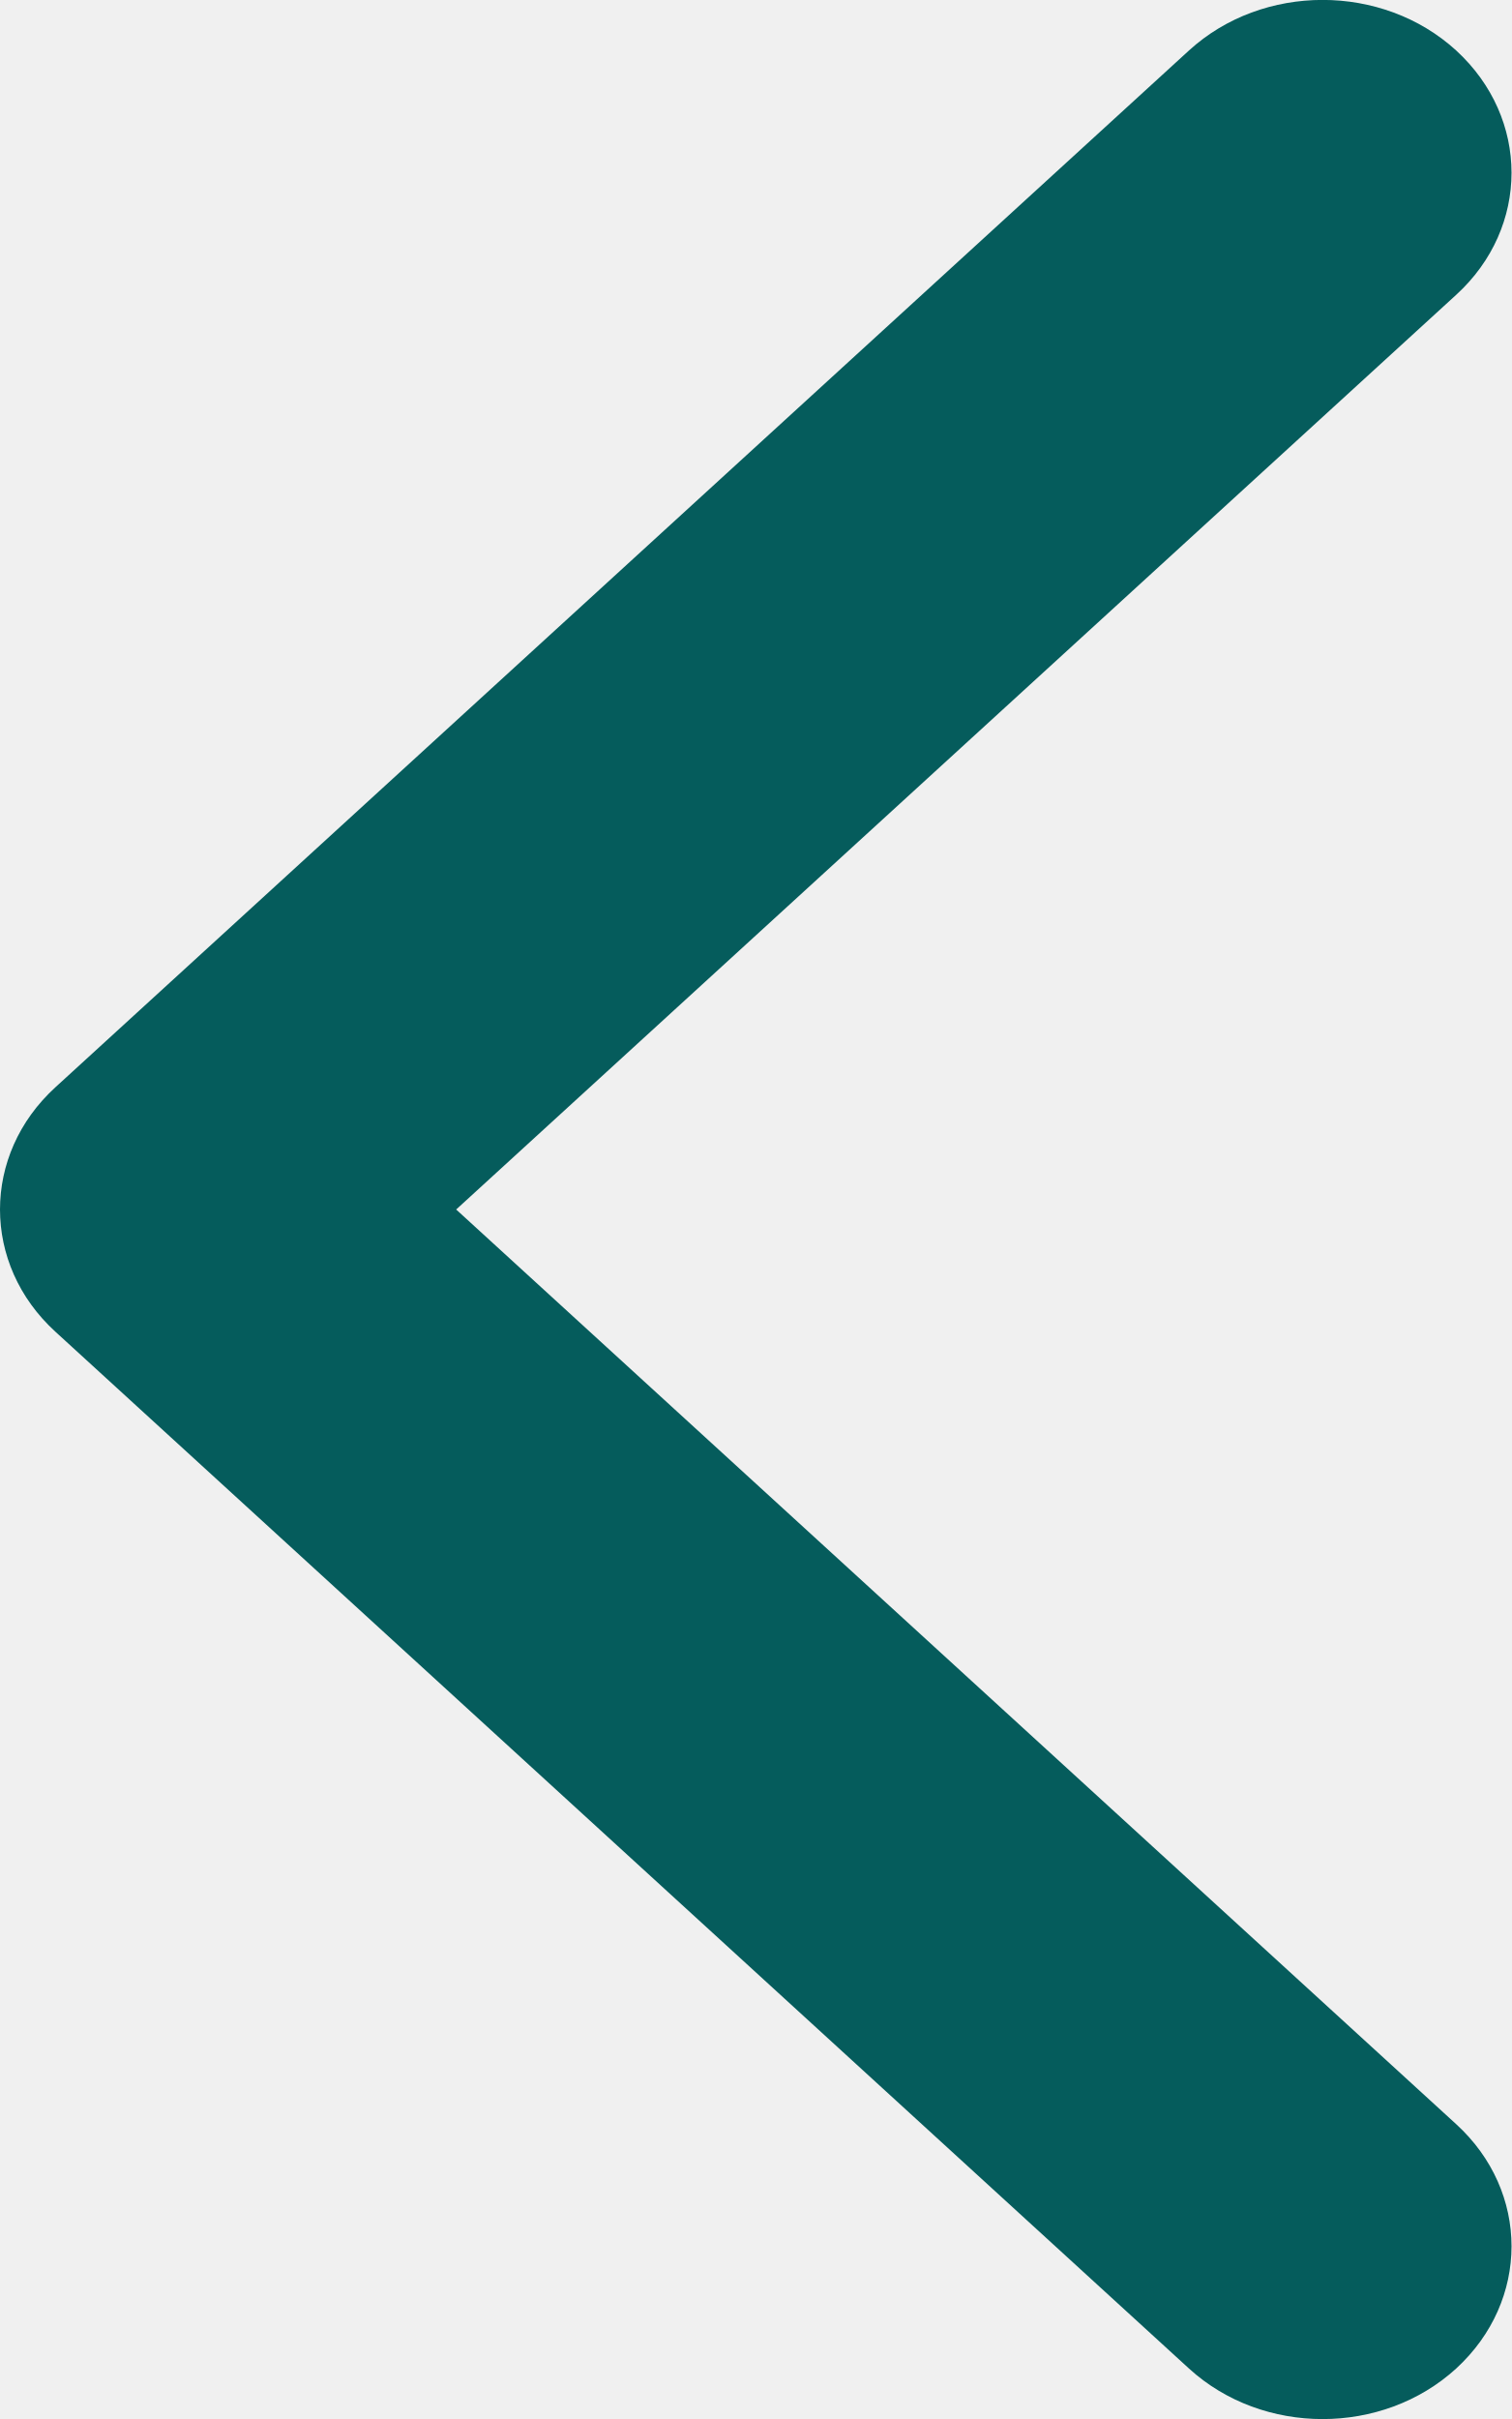
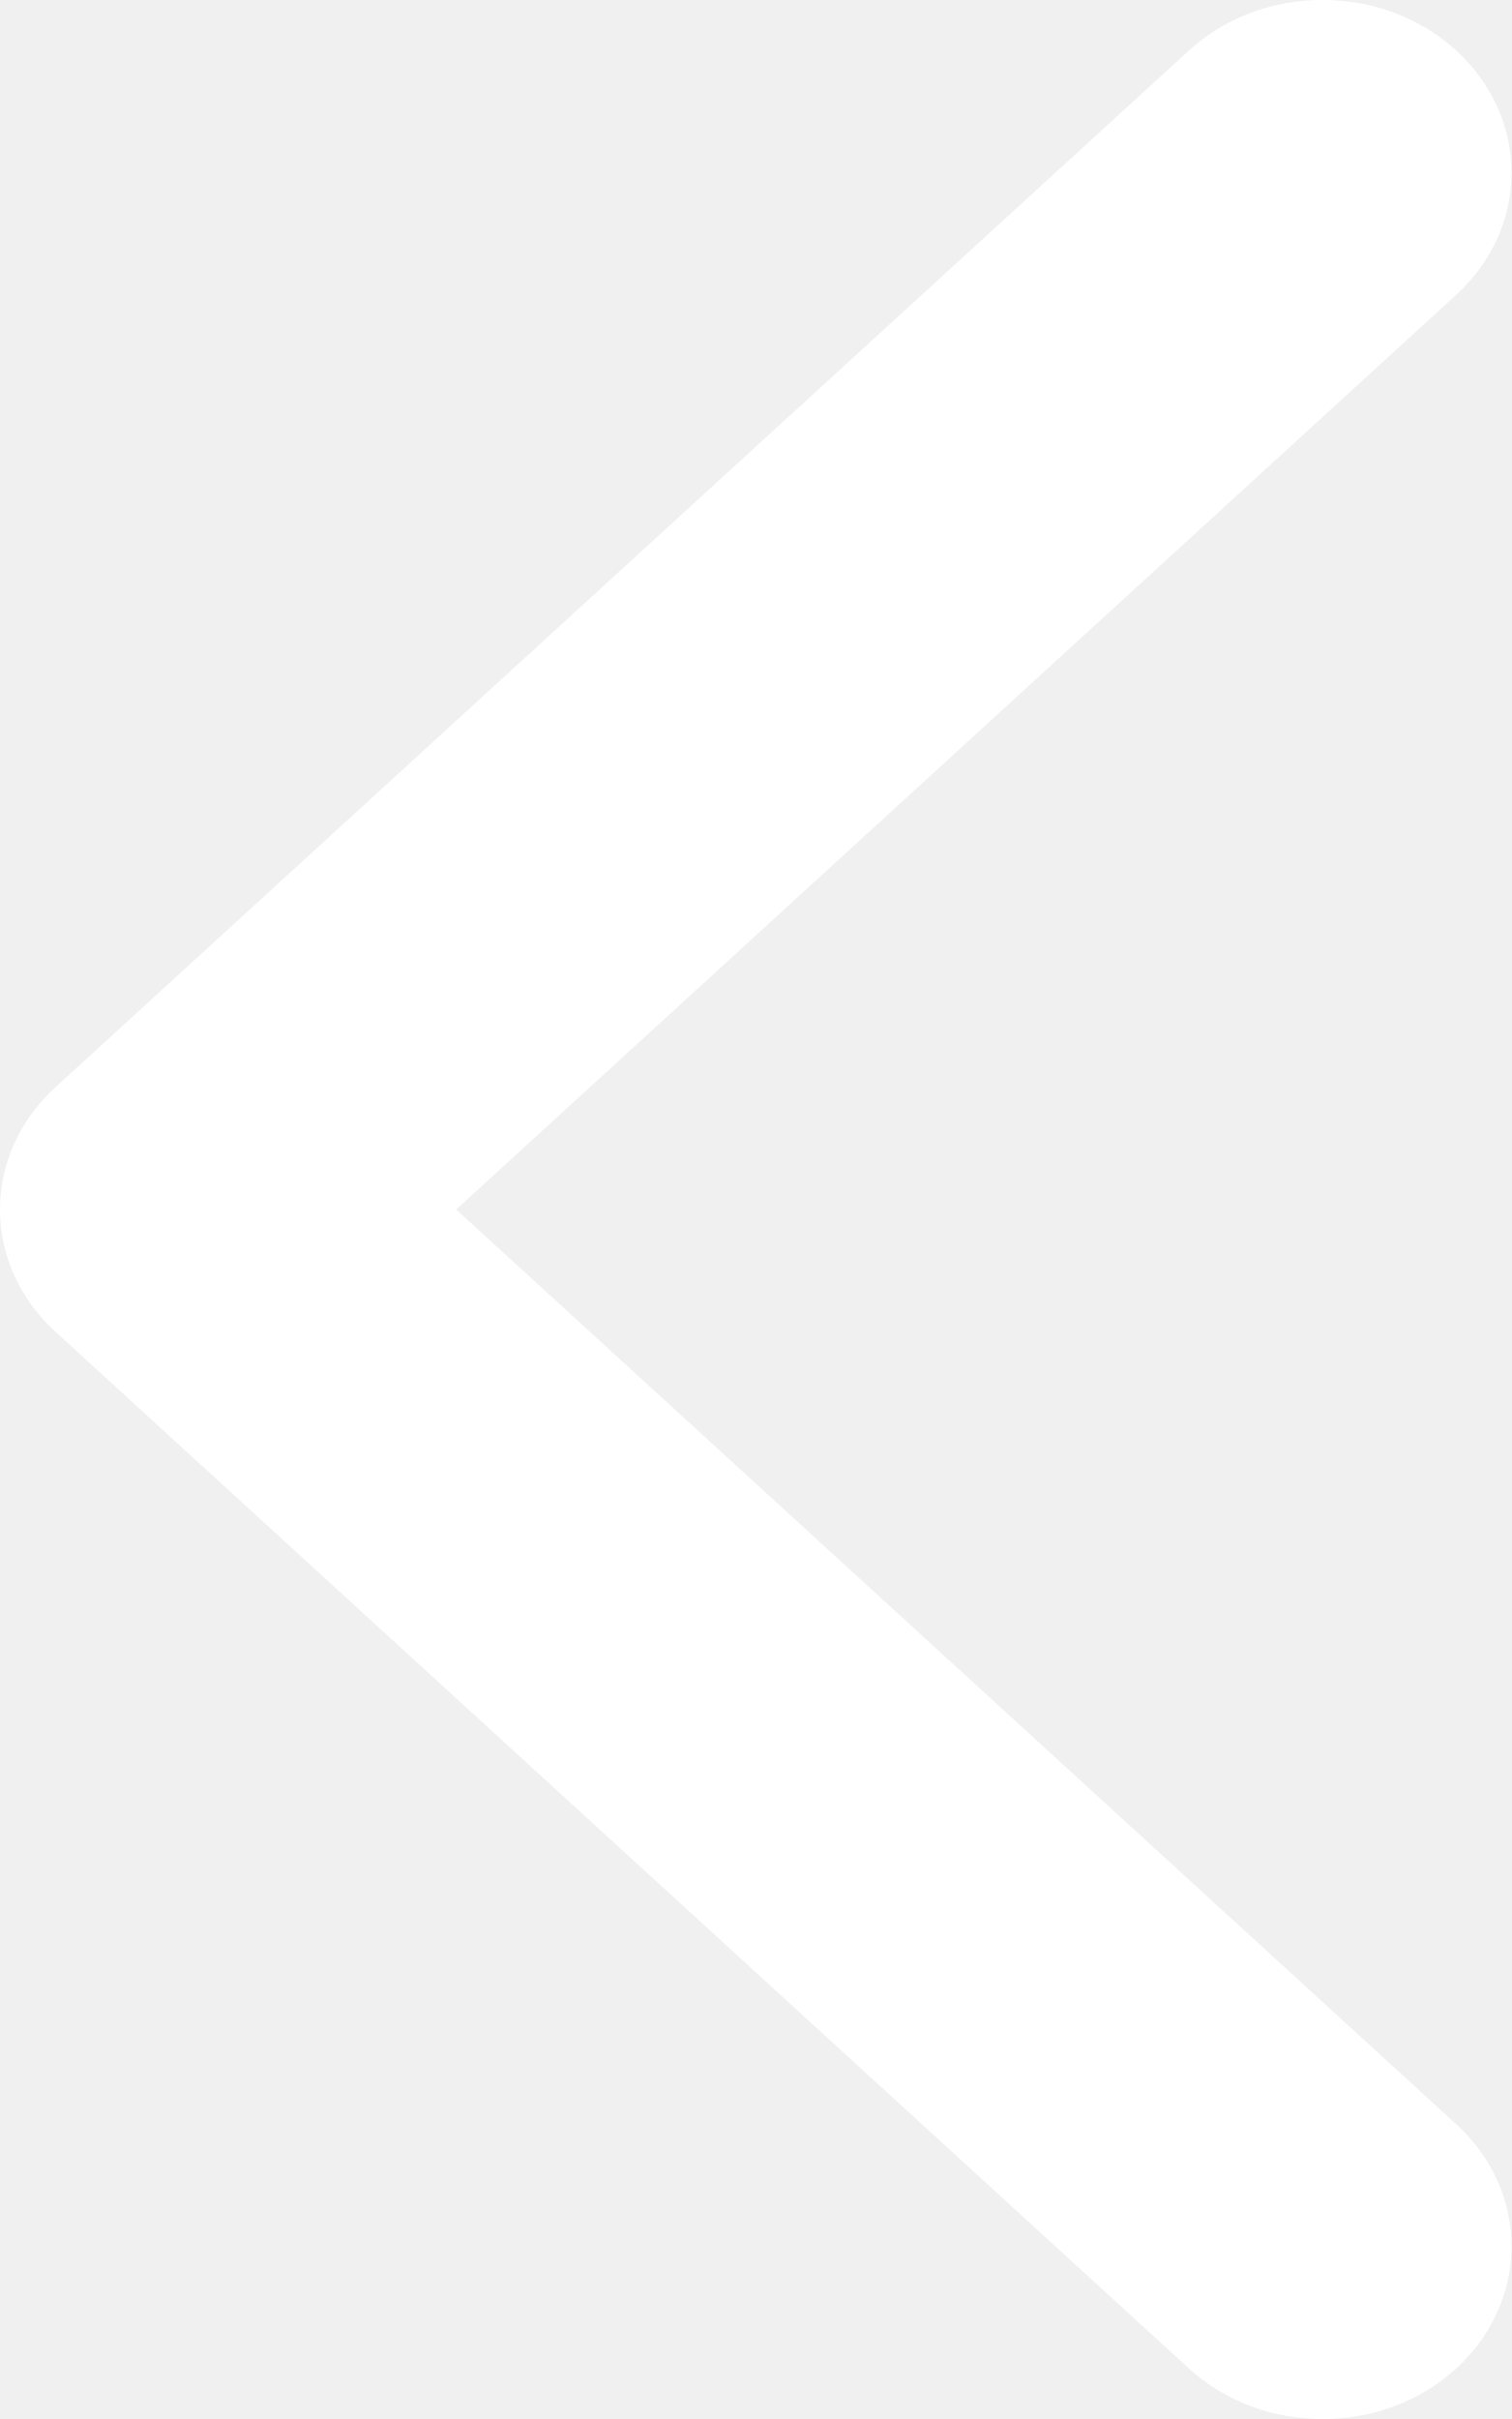
<svg xmlns="http://www.w3.org/2000/svg" width="5" height="8" viewBox="0 0 5 8" fill="none">
-   <path fill-rule="evenodd" clip-rule="evenodd" d="M4.817 0.167C5.061 0.391 5.061 0.752 4.817 0.975L1.509 4L4.817 7.025C5.061 7.248 5.061 7.609 4.817 7.833C4.573 8.056 4.177 8.056 3.933 7.833L0.183 4.404C-0.061 4.181 -0.061 3.819 0.183 3.596L3.933 0.167C4.177 -0.056 4.573 -0.056 4.817 0.167Z" fill="#055C5C" />
+   <path fill-rule="evenodd" clip-rule="evenodd" d="M4.817 0.167C5.061 0.391 5.061 0.752 4.817 0.975L1.509 4L4.817 7.025C5.061 7.248 5.061 7.609 4.817 7.833C4.573 8.056 4.177 8.056 3.933 7.833L0.183 4.404C-0.061 4.181 -0.061 3.819 0.183 3.596L3.933 0.167C4.177 -0.056 4.573 -0.056 4.817 0.167Z" fill="white" />
</svg>
